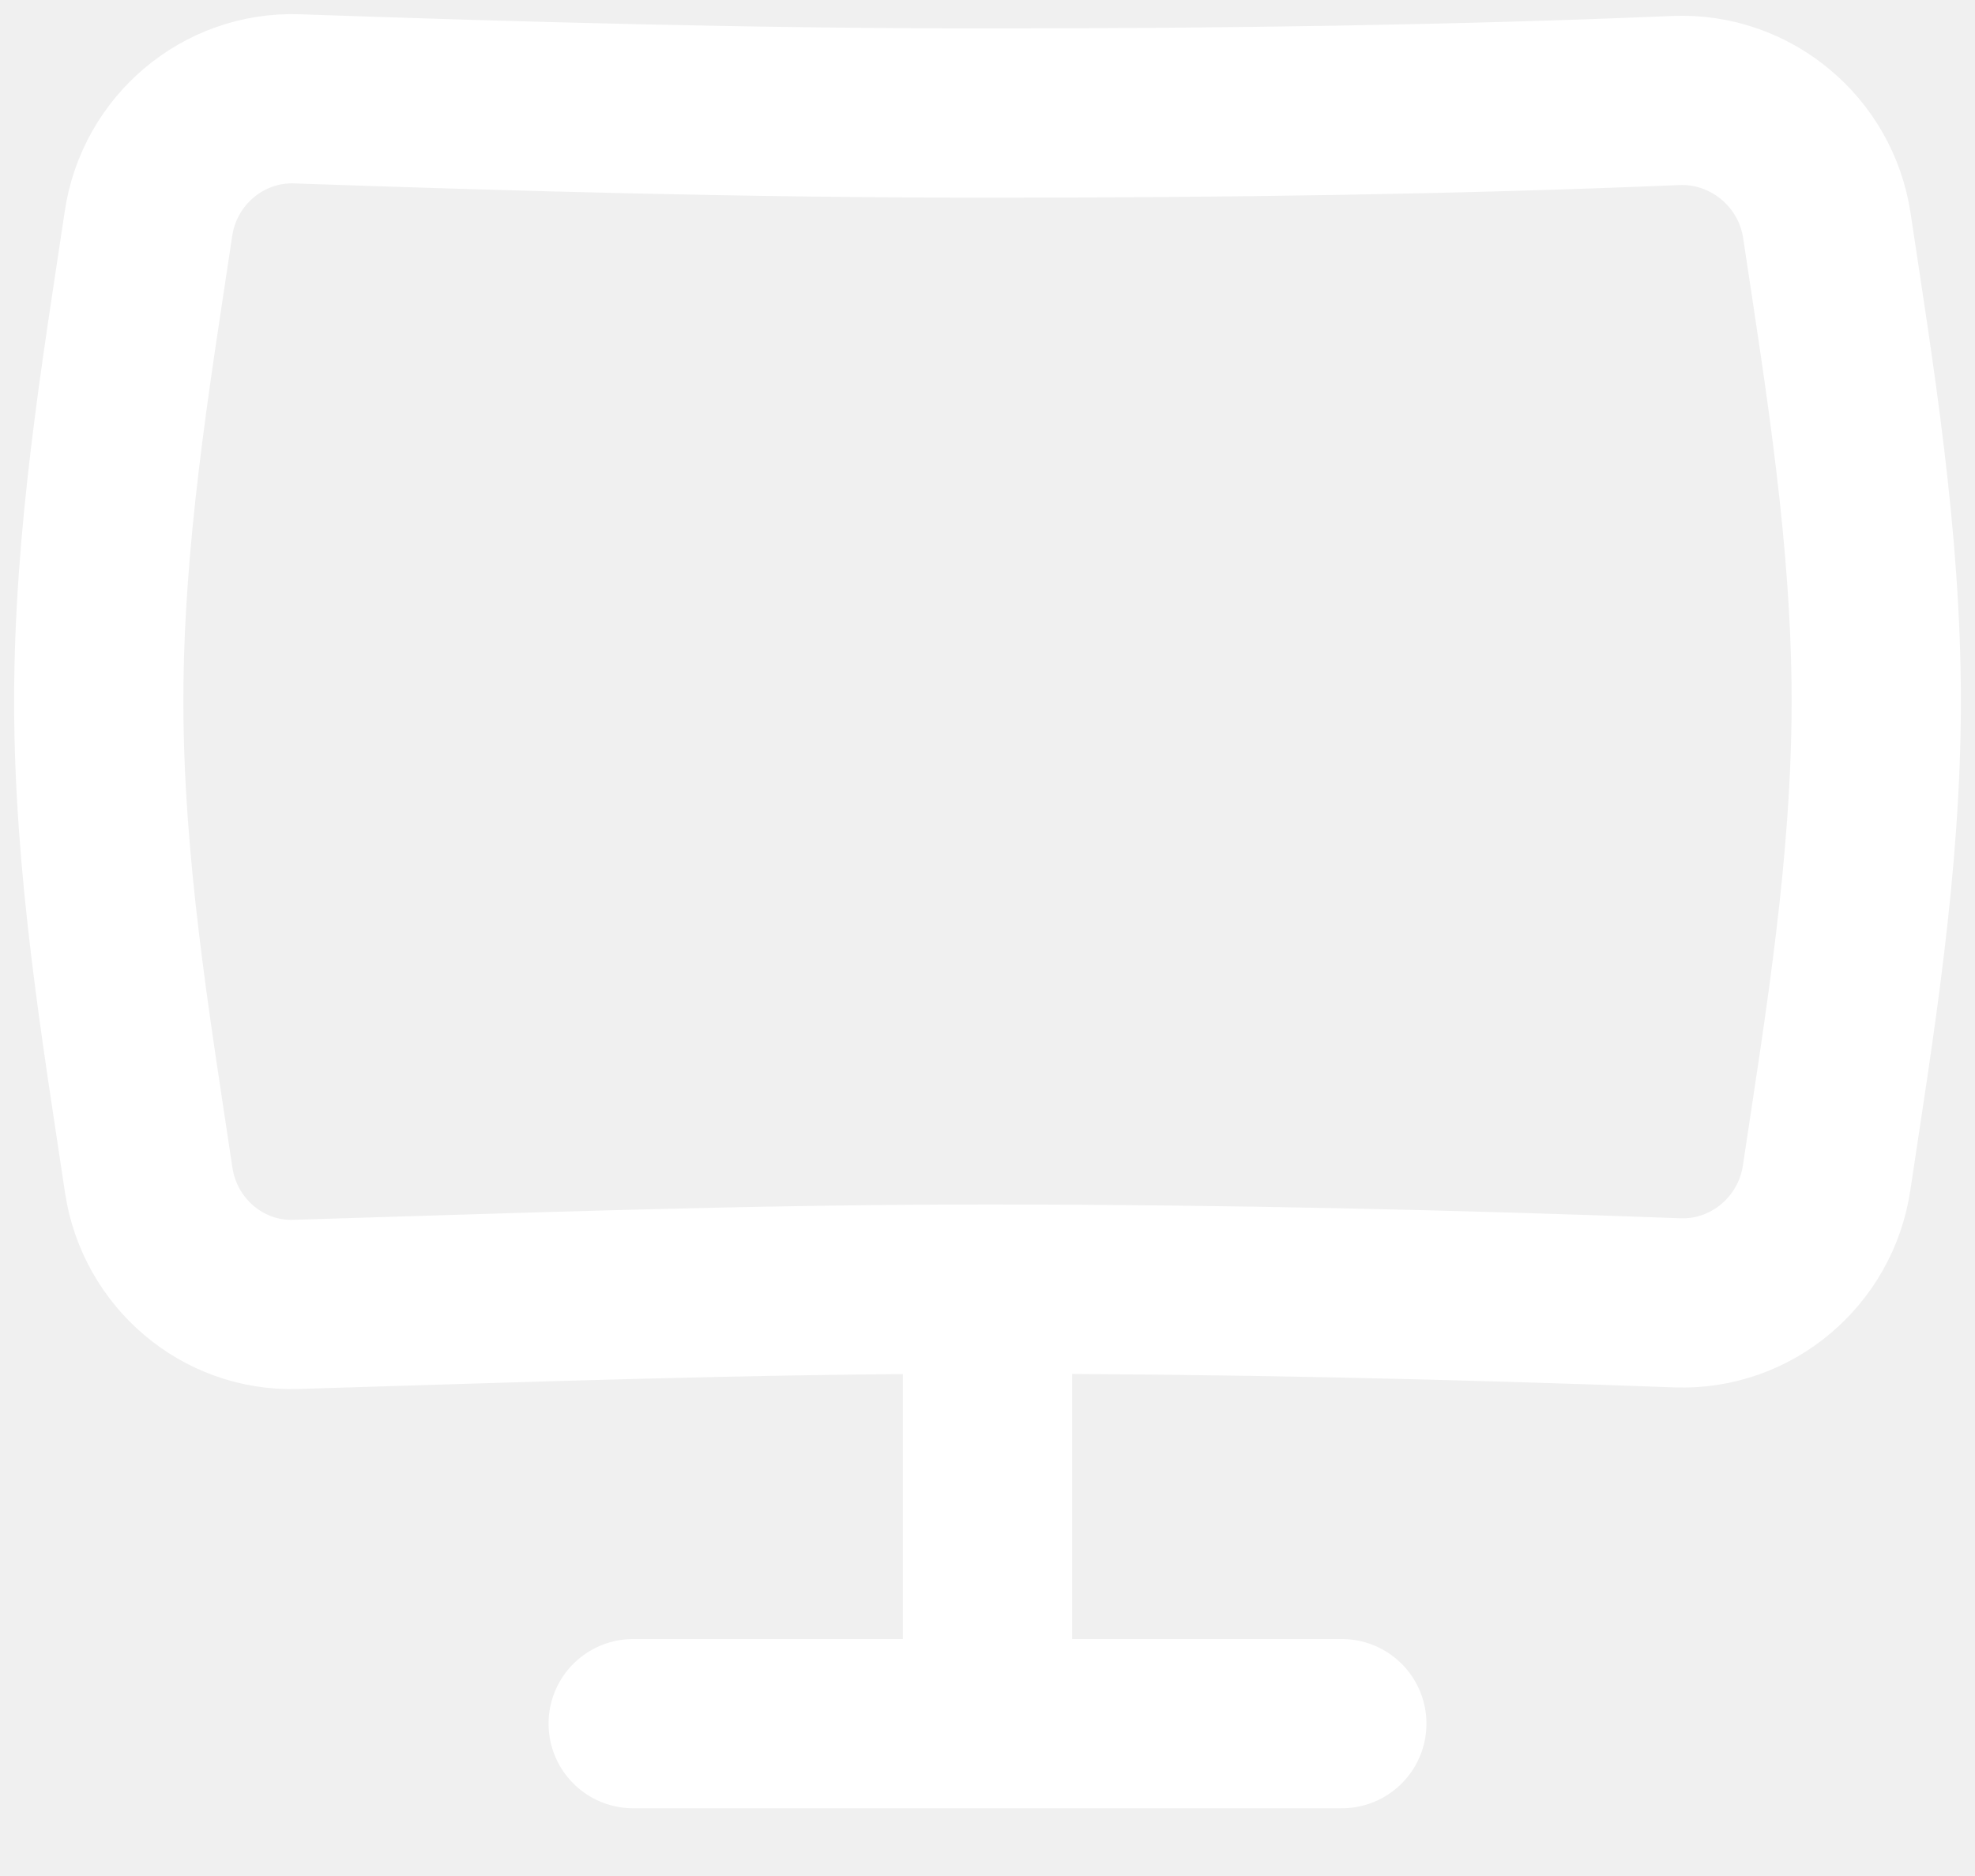
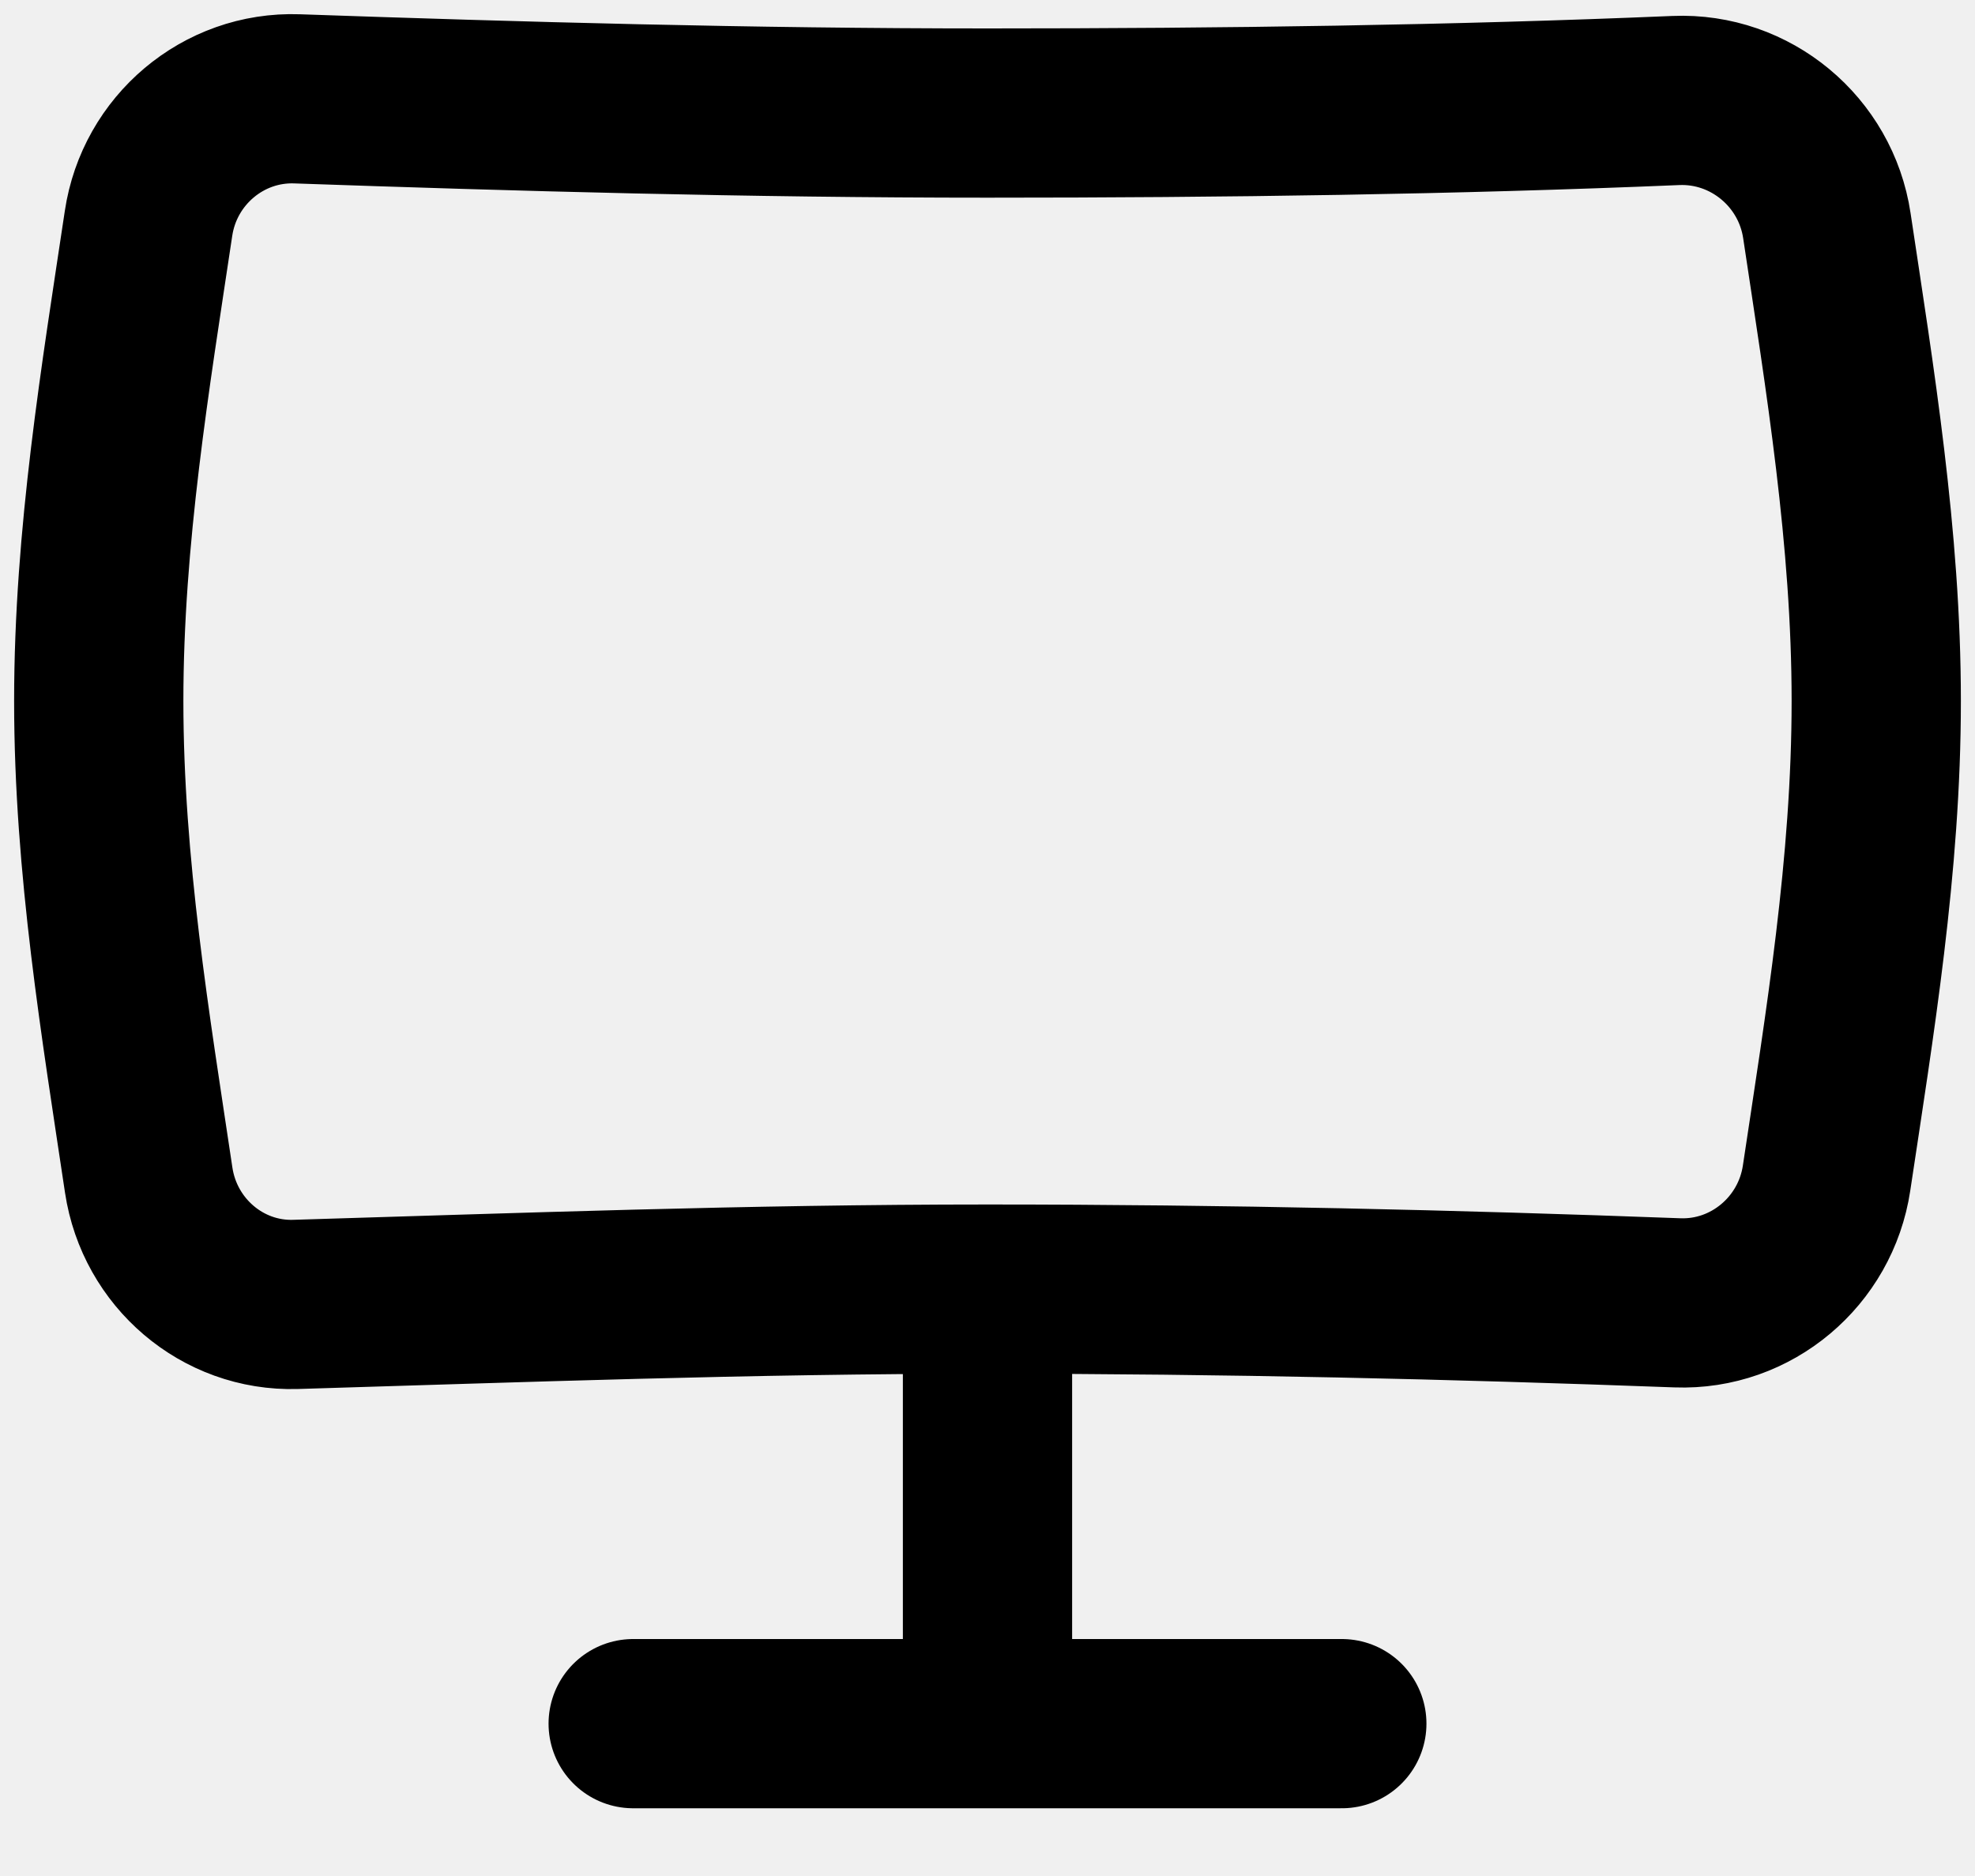
<svg xmlns="http://www.w3.org/2000/svg" width="20" height="19" viewBox="0 0 20 19" fill="none">
-   <path d="M6.412 17.457H13.588M10 13.06V17.457M1.506 11.953C1.616 12.686 2.251 13.233 2.992 13.211C5.263 13.143 7.576 13.056 10 13.056C12.415 13.056 14.728 13.111 16.986 13.195C17.736 13.223 18.386 12.673 18.497 11.931C18.73 10.379 19 8.762 19 7.1C19 5.445 18.732 3.833 18.5 2.286C18.388 1.537 17.727 0.986 16.97 1.018C14.738 1.112 12.403 1.145 10 1.145C7.587 1.145 5.252 1.079 3.007 1.001C2.26 0.975 1.614 1.523 1.504 2.263C1.271 3.817 1 5.436 1 7.1C1 8.77 1.273 10.394 1.506 11.953Z" stroke="#ffffff" stroke-width="1.714" stroke-linecap="round" />
+   <path d="M6.412 17.457H13.588M10 13.06V17.457M1.506 11.953C1.616 12.686 2.251 13.233 2.992 13.211C5.263 13.143 7.576 13.056 10 13.056C12.415 13.056 14.728 13.111 16.986 13.195C17.736 13.223 18.386 12.673 18.497 11.931C18.73 10.379 19 8.762 19 7.1C19 5.445 18.732 3.833 18.5 2.286C18.388 1.537 17.727 0.986 16.97 1.018C14.738 1.112 12.403 1.145 10 1.145C7.587 1.145 5.252 1.079 3.007 1.001C2.26 0.975 1.614 1.523 1.504 2.263C1.271 3.817 1 5.436 1 7.1C1 8.77 1.273 10.394 1.506 11.953Z" stroke="#000000" stroke-width="1.714" stroke-linecap="round" />
</svg>
